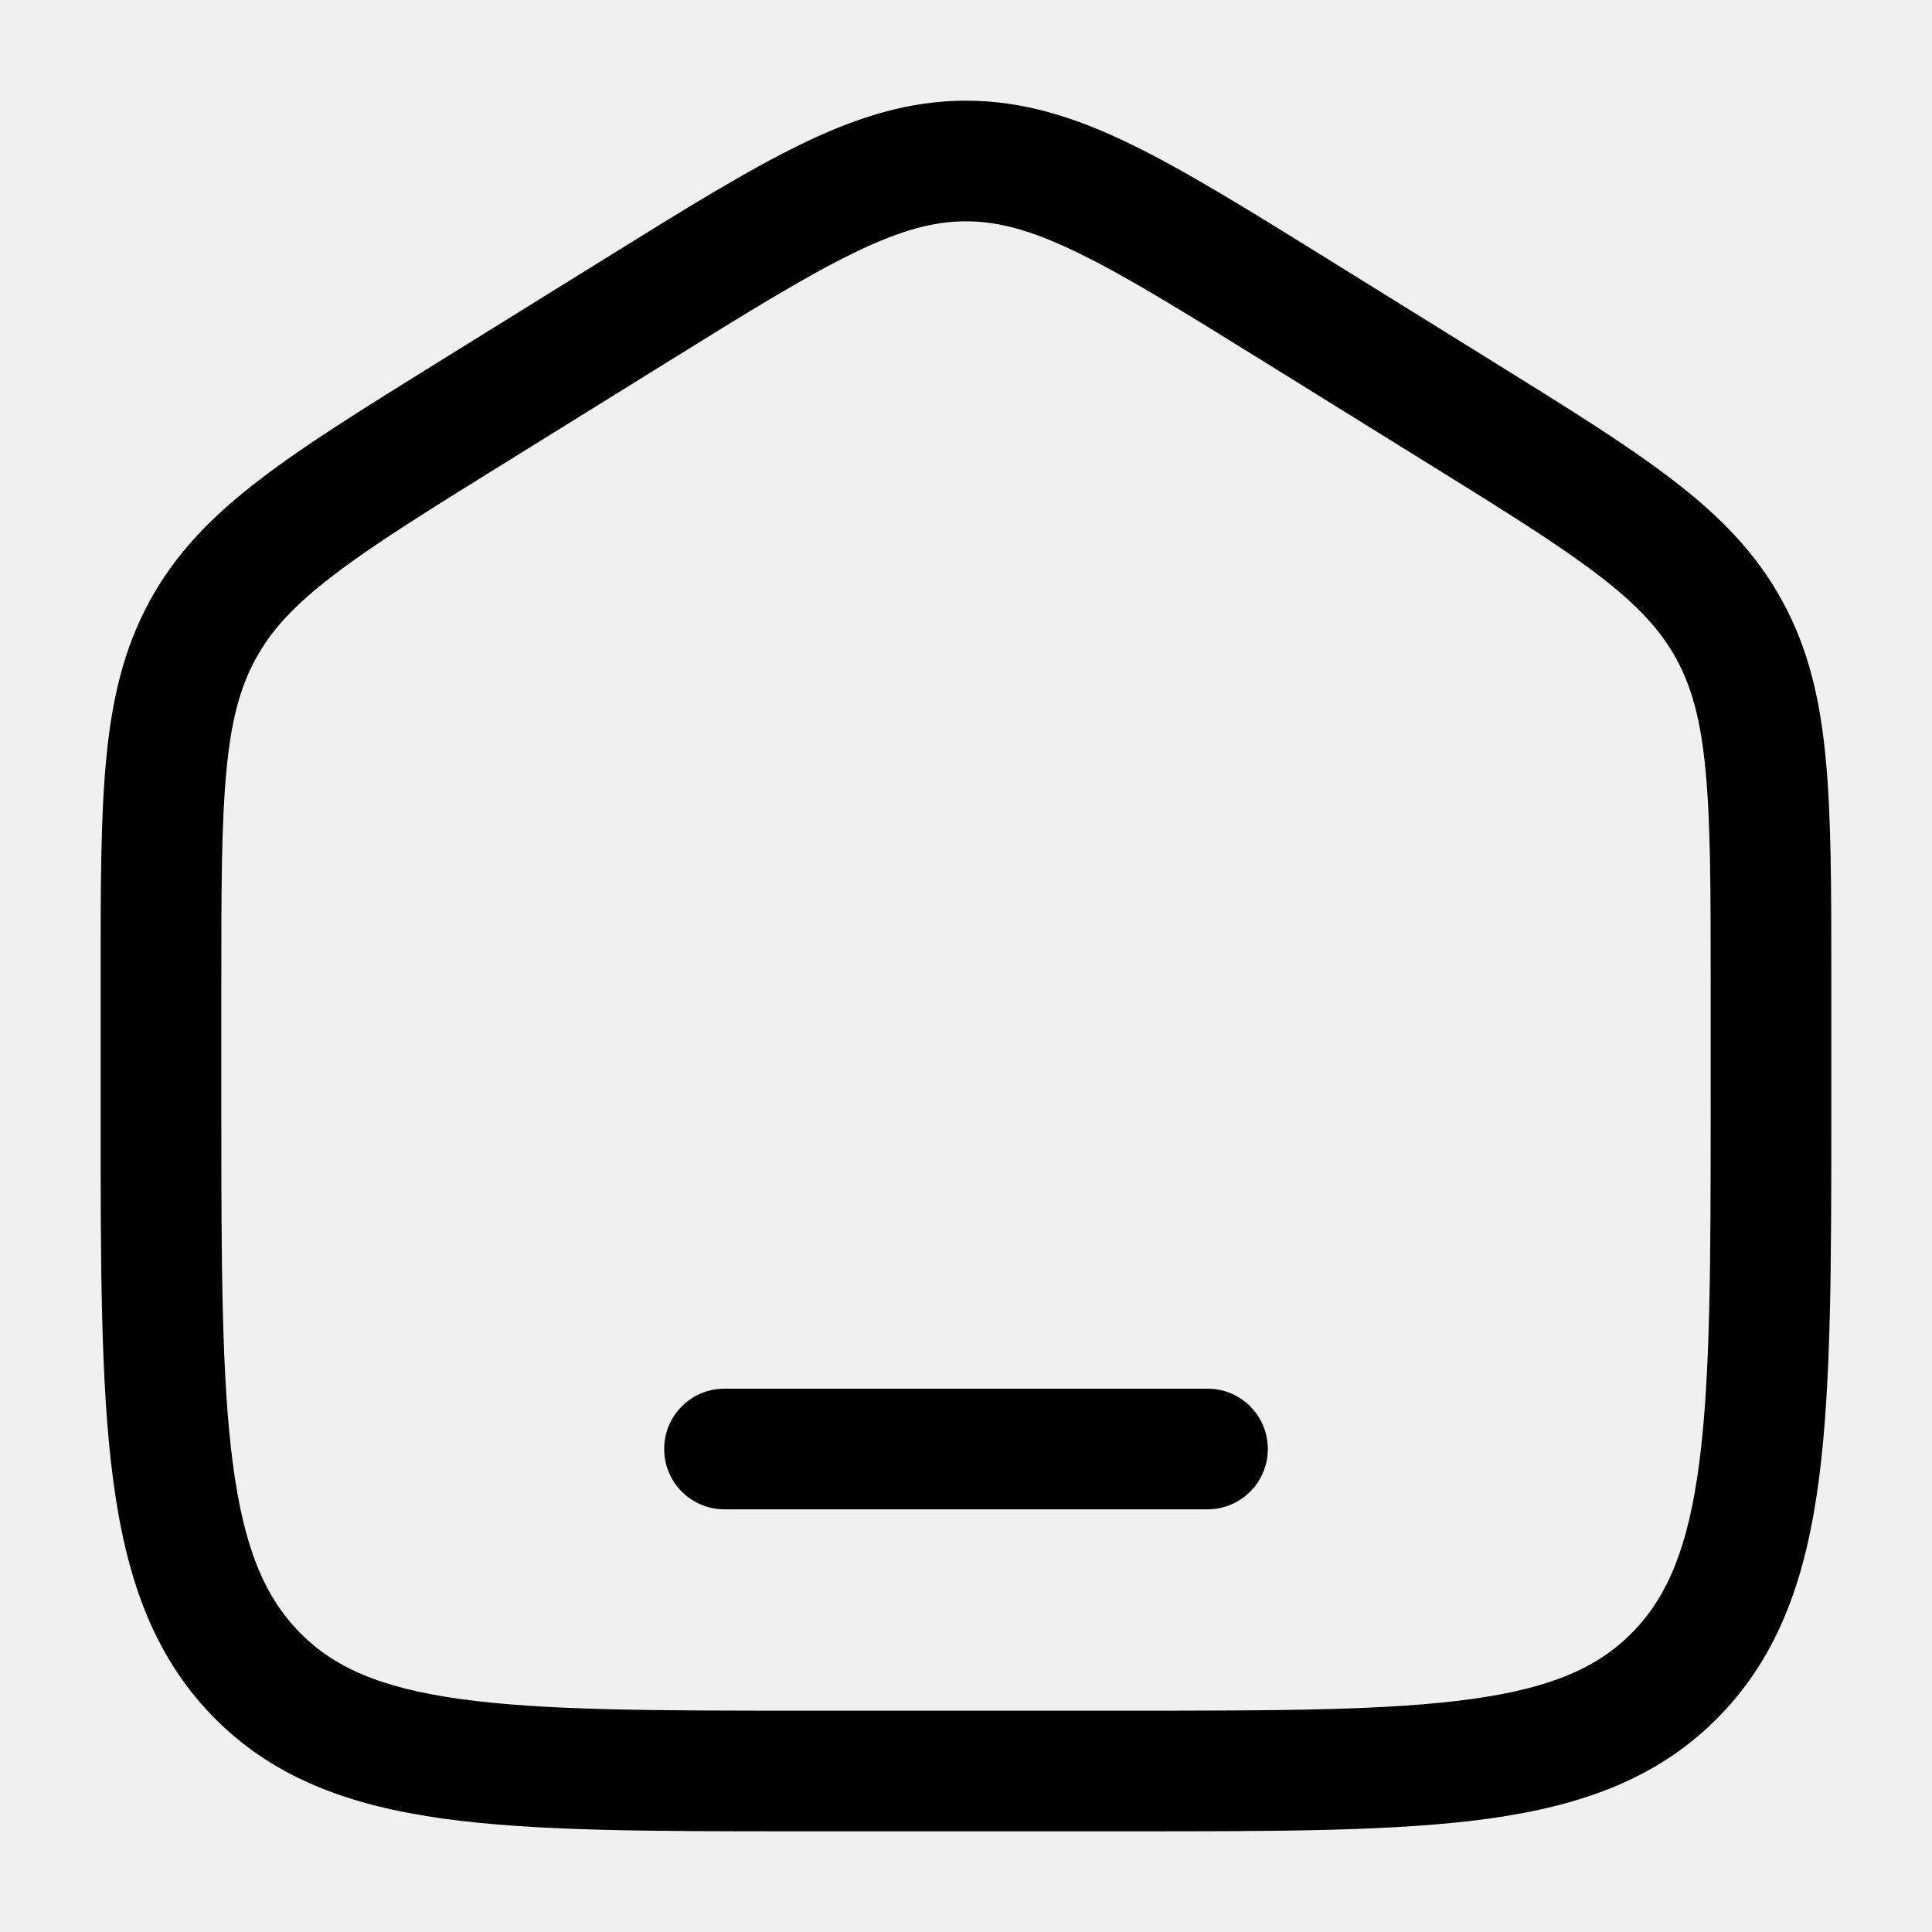
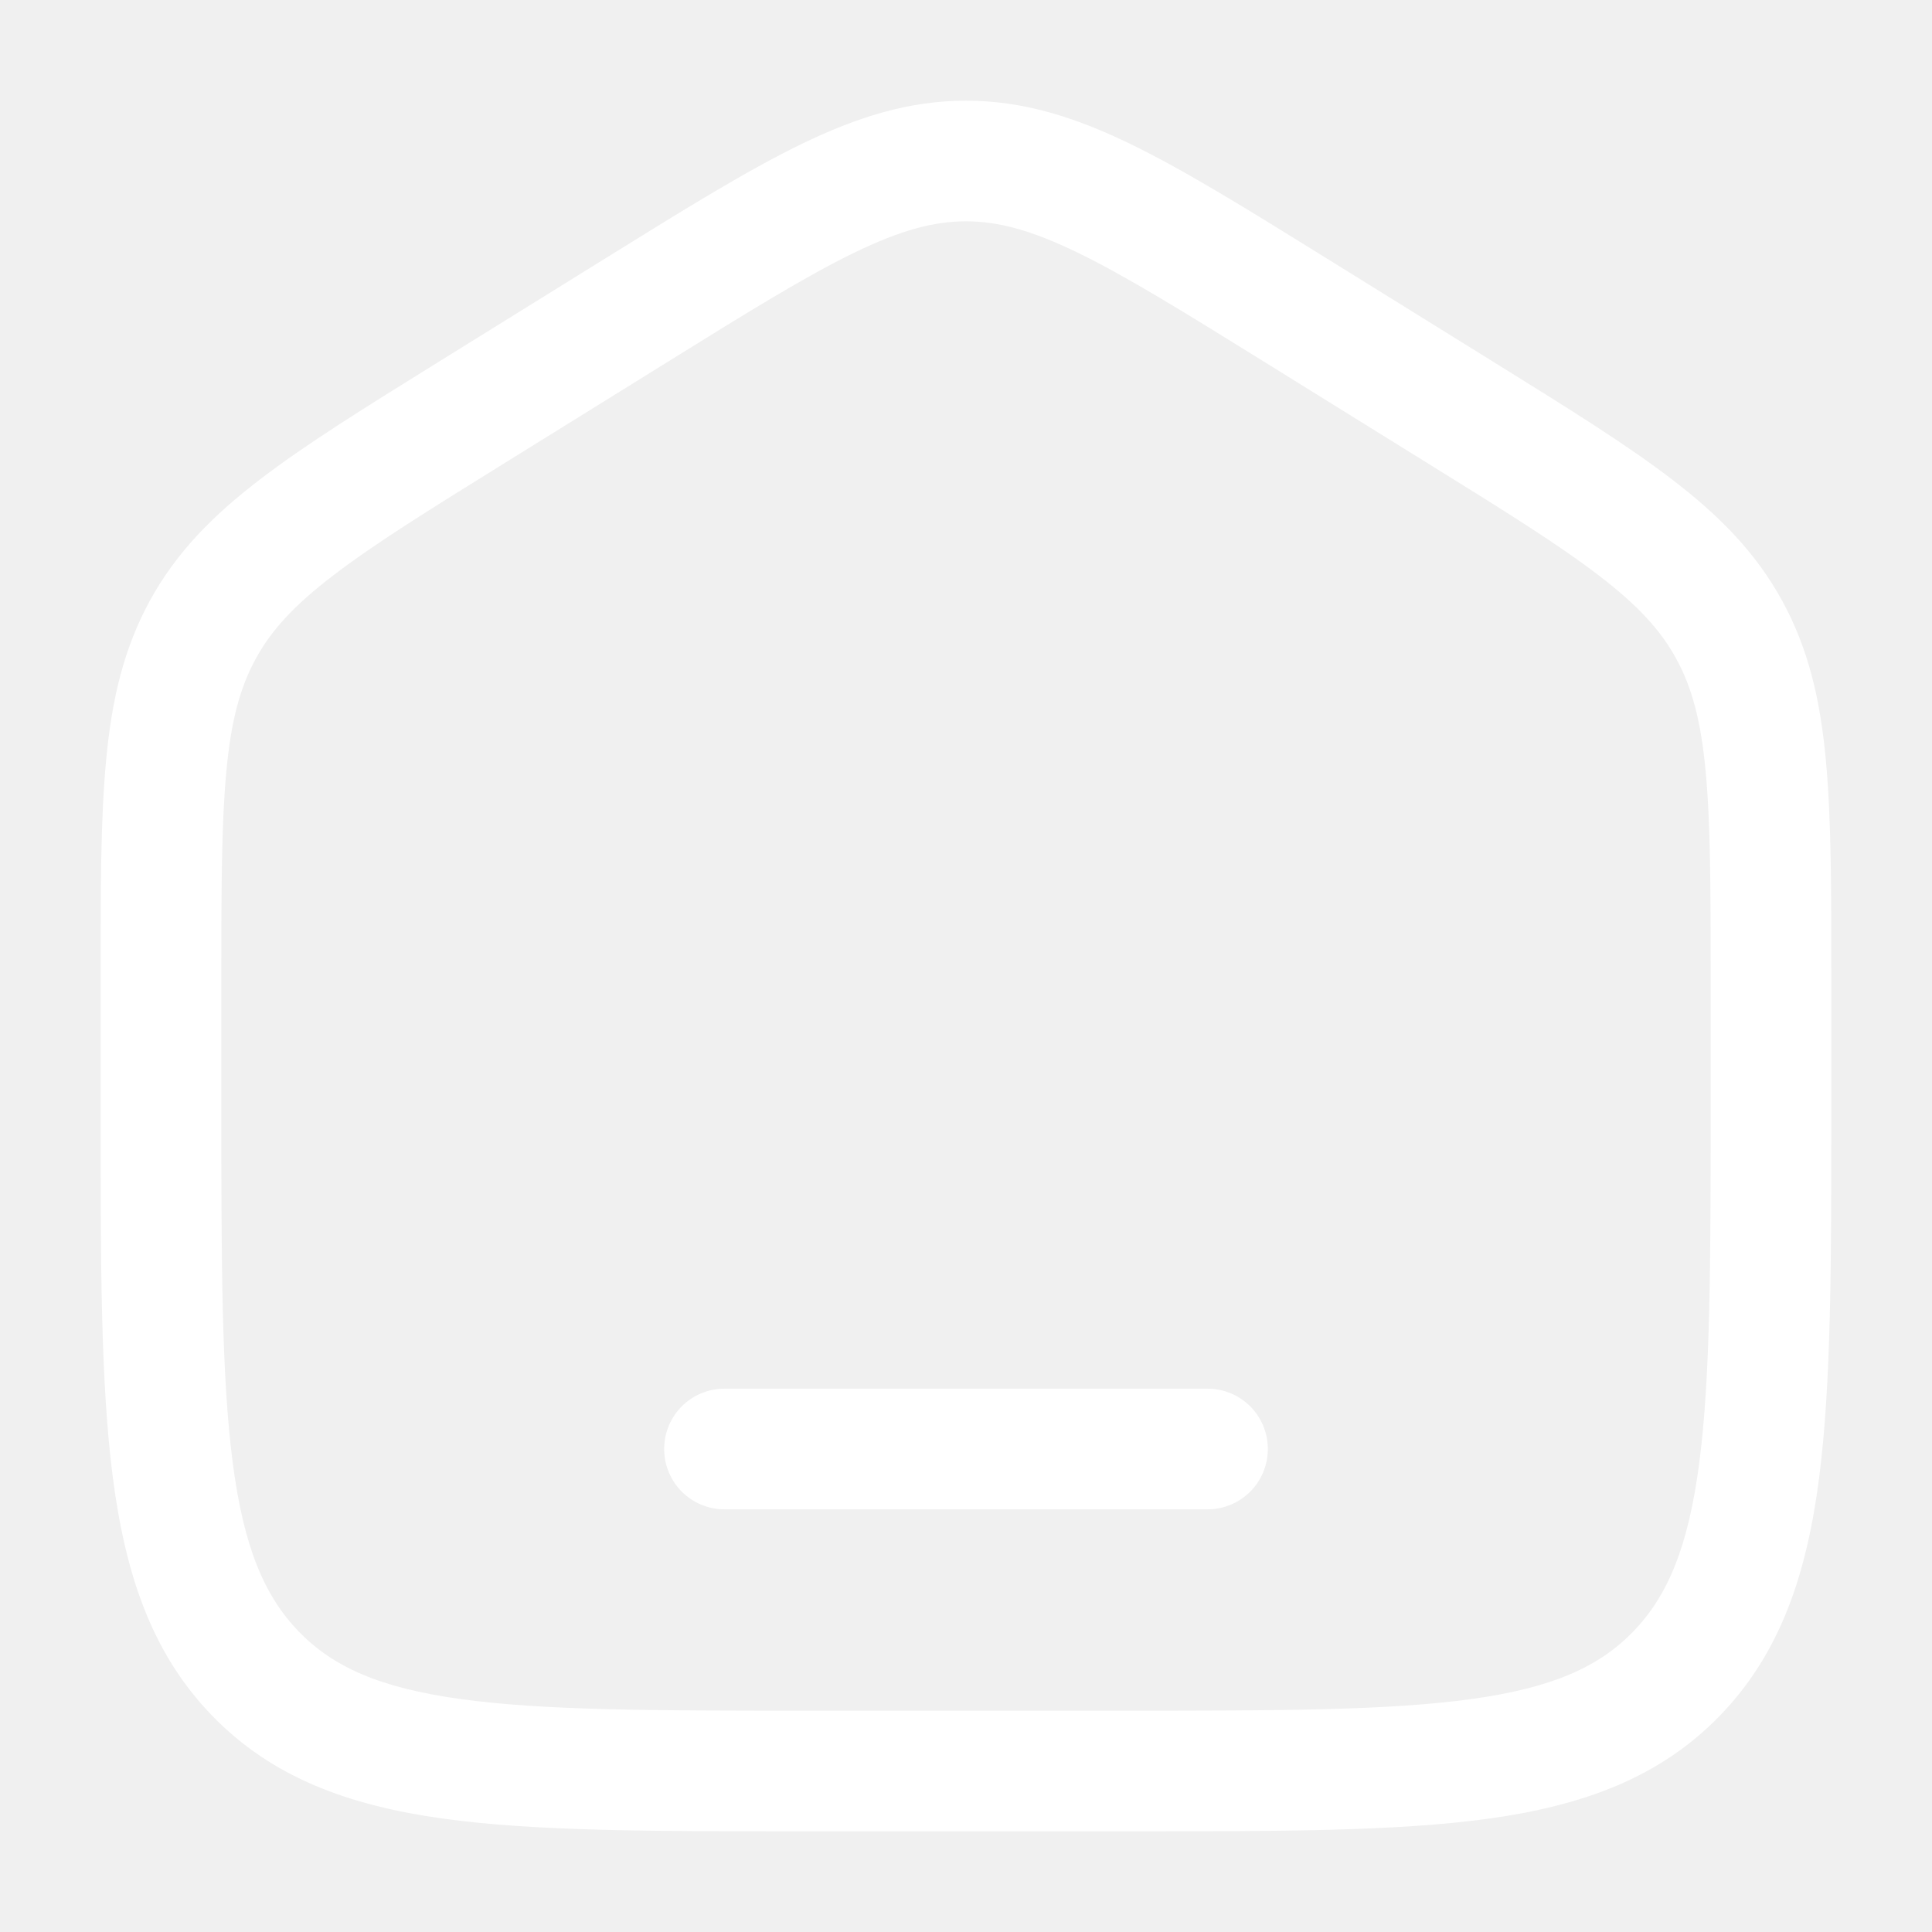
<svg xmlns="http://www.w3.org/2000/svg" width="18" height="18" viewBox="0 0 18 18" fill="none">
  <g clip-path="url(#clip0_544_17799)">
-     <path d="M6.75 12.938C6.439 12.938 6.188 13.189 6.188 13.5C6.188 13.811 6.439 14.062 6.75 14.062H11.25C11.561 14.062 11.812 13.811 11.812 13.5C11.812 13.189 11.561 12.938 11.25 12.938H6.75Z" fill="currentColor" />
-     <path fill-rule="evenodd" clip-rule="evenodd" d="M9 0.938C8.469 0.938 7.986 1.09 7.463 1.344C6.957 1.59 6.372 1.953 5.642 2.406L4.092 3.368C3.401 3.797 2.848 4.14 2.422 4.467C1.98 4.805 1.641 5.149 1.396 5.597C1.152 6.044 1.041 6.519 0.989 7.081C0.937 7.625 0.937 8.291 0.938 9.125V10.335C0.937 11.763 0.937 12.89 1.052 13.771C1.17 14.675 1.416 15.405 1.974 15.982C2.535 16.562 3.248 16.821 4.131 16.944C4.986 17.062 6.079 17.062 7.456 17.062H10.544C11.921 17.062 13.014 17.062 13.869 16.944C14.752 16.821 15.465 16.562 16.026 15.982C16.584 15.405 16.831 14.675 16.948 13.771C17.062 12.89 17.062 11.763 17.062 10.335V9.125C17.062 8.291 17.062 7.625 17.011 7.081C16.959 6.519 16.849 6.044 16.604 5.597C16.359 5.149 16.02 4.805 15.578 4.467C15.152 4.14 14.599 3.797 13.908 3.368L12.358 2.406C11.628 1.953 11.043 1.59 10.537 1.344C10.014 1.09 9.531 0.938 9 0.938ZM6.21 3.378C6.971 2.905 7.507 2.574 7.955 2.356C8.391 2.144 8.7 2.062 9 2.062C9.3 2.062 9.609 2.144 10.045 2.356C10.493 2.574 11.028 2.905 11.79 3.378L13.29 4.309C14.011 4.756 14.517 5.071 14.894 5.36C15.261 5.641 15.473 5.873 15.617 6.137C15.762 6.402 15.847 6.711 15.891 7.186C15.937 7.671 15.938 8.284 15.938 9.153V10.294C15.938 11.772 15.936 12.826 15.832 13.626C15.73 14.412 15.538 14.868 15.217 15.2C14.899 15.529 14.465 15.725 13.714 15.829C12.945 15.936 11.931 15.938 10.5 15.938H7.5C6.069 15.938 5.055 15.936 4.286 15.829C3.535 15.725 3.101 15.529 2.783 15.2C2.462 14.868 2.27 14.412 2.168 13.626C2.064 12.826 2.062 11.772 2.062 10.294V9.153C2.062 8.284 2.063 7.671 2.109 7.186C2.153 6.711 2.238 6.402 2.383 6.137C2.527 5.873 2.738 5.641 3.106 5.36C3.483 5.071 3.989 4.756 4.71 4.309L6.21 3.378Z" fill="currentColor" />
+     <path d="M6.75 12.938C6.439 12.938 6.188 13.189 6.188 13.5C6.188 13.811 6.439 14.062 6.75 14.062H11.25C11.561 14.062 11.812 13.811 11.812 13.5C11.812 13.189 11.561 12.938 11.25 12.938H6.75Z" fill="white" />
+     <path fill-rule="evenodd" clip-rule="evenodd" d="M9 0.938C8.469 0.938 7.986 1.09 7.463 1.344C6.957 1.59 6.372 1.953 5.642 2.406L4.092 3.368C3.401 3.797 2.848 4.14 2.422 4.467C1.98 4.805 1.641 5.149 1.396 5.597C1.152 6.044 1.041 6.519 0.989 7.081C0.937 7.625 0.937 8.291 0.938 9.125V10.335C0.937 11.763 0.937 12.89 1.052 13.771C1.17 14.675 1.416 15.405 1.974 15.982C2.535 16.562 3.248 16.821 4.131 16.944C4.986 17.062 6.079 17.062 7.456 17.062H10.544C11.921 17.062 13.014 17.062 13.869 16.944C14.752 16.821 15.465 16.562 16.026 15.982C16.584 15.405 16.831 14.675 16.948 13.771C17.062 12.89 17.062 11.763 17.062 10.335V9.125C17.062 8.291 17.062 7.625 17.011 7.081C16.959 6.519 16.849 6.044 16.604 5.597C16.359 5.149 16.02 4.805 15.578 4.467C15.152 4.14 14.599 3.797 13.908 3.368L12.358 2.406C11.628 1.953 11.043 1.59 10.537 1.344C10.014 1.09 9.531 0.938 9 0.938ZM6.21 3.378C6.971 2.905 7.507 2.574 7.955 2.356C8.391 2.144 8.7 2.062 9 2.062C9.3 2.062 9.609 2.144 10.045 2.356C10.493 2.574 11.028 2.905 11.79 3.378L13.29 4.309C14.011 4.756 14.517 5.071 14.894 5.36C15.261 5.641 15.473 5.873 15.617 6.137C15.762 6.402 15.847 6.711 15.891 7.186C15.937 7.671 15.938 8.284 15.938 9.153V10.294C15.938 11.772 15.936 12.826 15.832 13.626C15.73 14.412 15.538 14.868 15.217 15.2C14.899 15.529 14.465 15.725 13.714 15.829C12.945 15.936 11.931 15.938 10.5 15.938H7.5C6.069 15.938 5.055 15.936 4.286 15.829C3.535 15.725 3.101 15.529 2.783 15.2C2.462 14.868 2.27 14.412 2.168 13.626C2.064 12.826 2.062 11.772 2.062 10.294V9.153C2.062 8.284 2.063 7.671 2.109 7.186C2.153 6.711 2.238 6.402 2.383 6.137C2.527 5.873 2.738 5.641 3.106 5.36C3.483 5.071 3.989 4.756 4.71 4.309L6.21 3.378Z" fill="white" />
  </g>
  <defs>
    <clipPath id="clip0_544_17799">
-       <rect width="18" height="18" fill="none" />
+       <rect width="18" height="18" fill="white" />
    </clipPath>
  </defs>
</svg>
